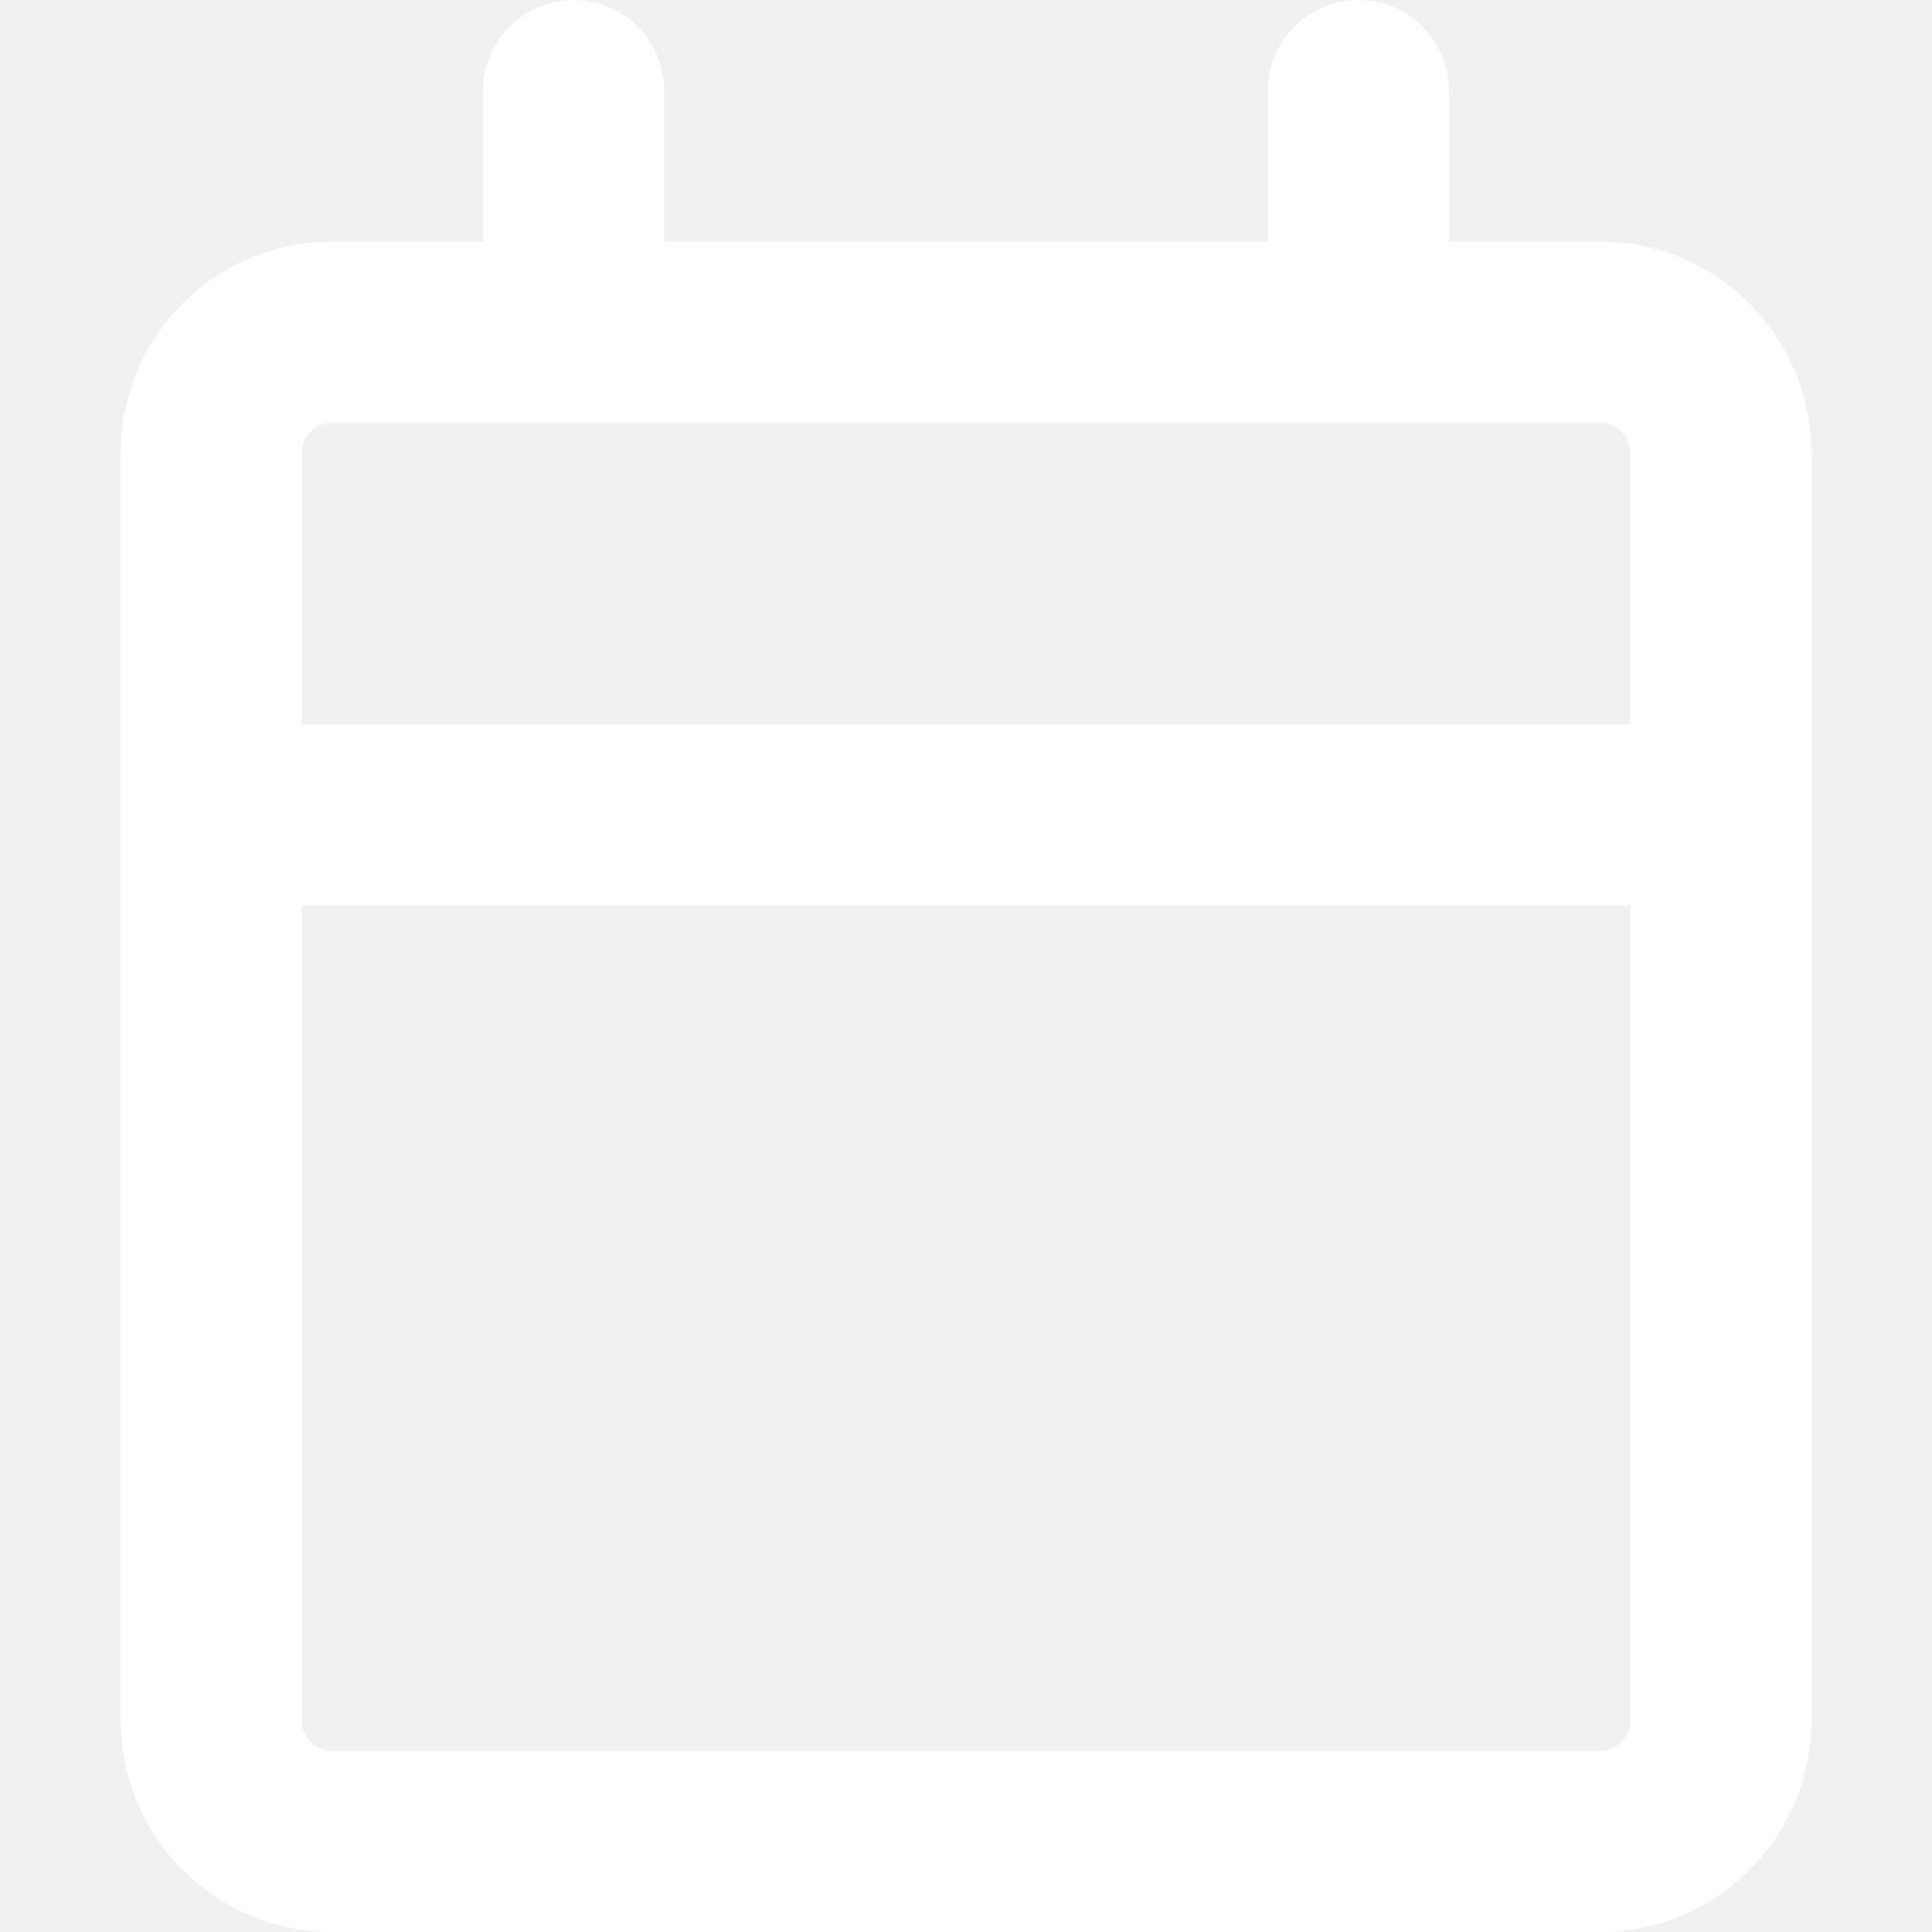
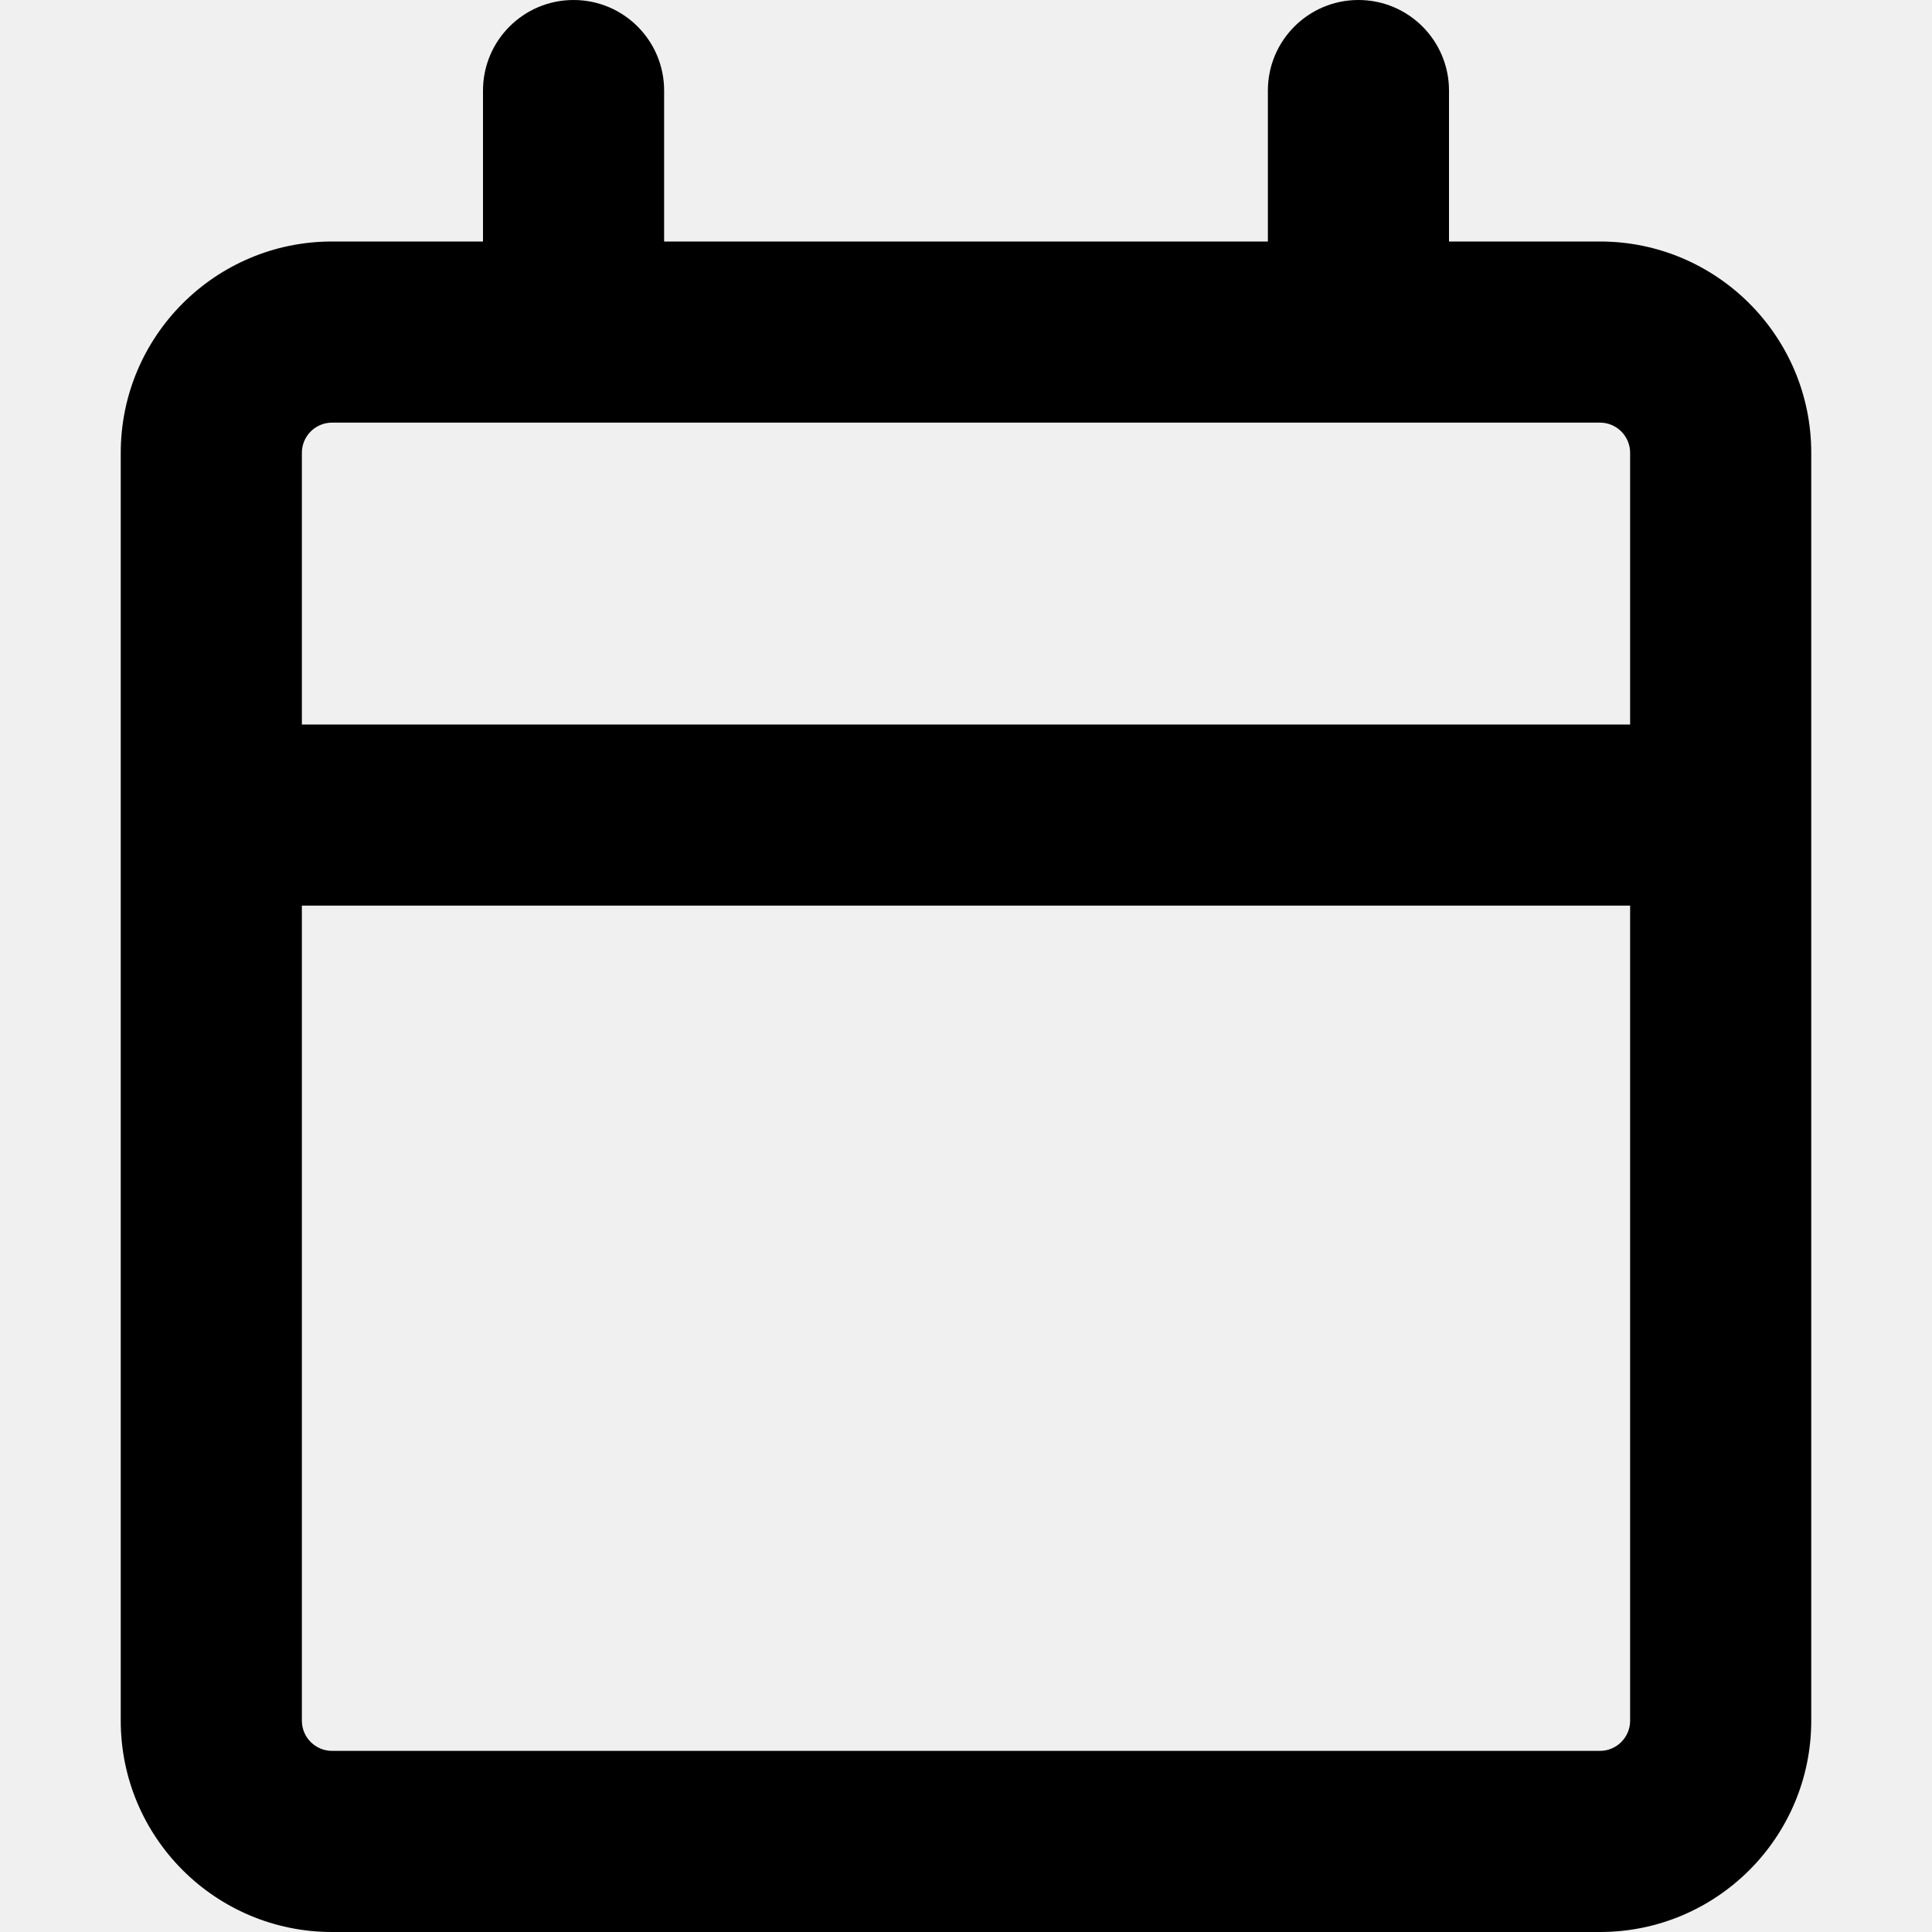
<svg xmlns="http://www.w3.org/2000/svg" viewBox="0 0 16 16" width="16" height="16">
-   <path fill="white" fill-rule="evenodd" d="M4.75 0a.75.75 0 01.75.75V2h5V.75a.75.75 0 011.5 0V2h1.25c.966 0 1.75.784 1.75 1.75v10.5A1.75 1.75 0 0113.25 16H2.75A1.75 1.75 0 011 14.25V3.75C1 2.784 1.784 2 2.75 2H4V.75A.75.75 0 014.75 0zm0 3.5h8.5a.25.25 0 01.25.25V6h-11V3.75a.25.25 0 01.25-.25h2zm-2.25 4v6.75c0 .138.112.25.25.25h10.5a.25.25 0 00.25-.25V7.5h-11z" />
+   <path fill-rule="evenodd" d="M4.75 0a.75.75 0 01.75.75V2h5V.75a.75.75 0 011.5 0V2h1.25c.966 0 1.75.784 1.75 1.75v10.5A1.75 1.75 0 0113.25 16H2.75A1.75 1.75 0 011 14.25V3.75C1 2.784 1.784 2 2.75 2H4V.75A.75.75 0 014.75 0zm0 3.5h8.5a.25.25 0 01.25.25V6h-11V3.75a.25.25 0 01.25-.25h2zm-2.25 4v6.75c0 .138.112.25.25.25h10.5a.25.25 0 00.25-.25V7.5h-11z" />
</svg>
